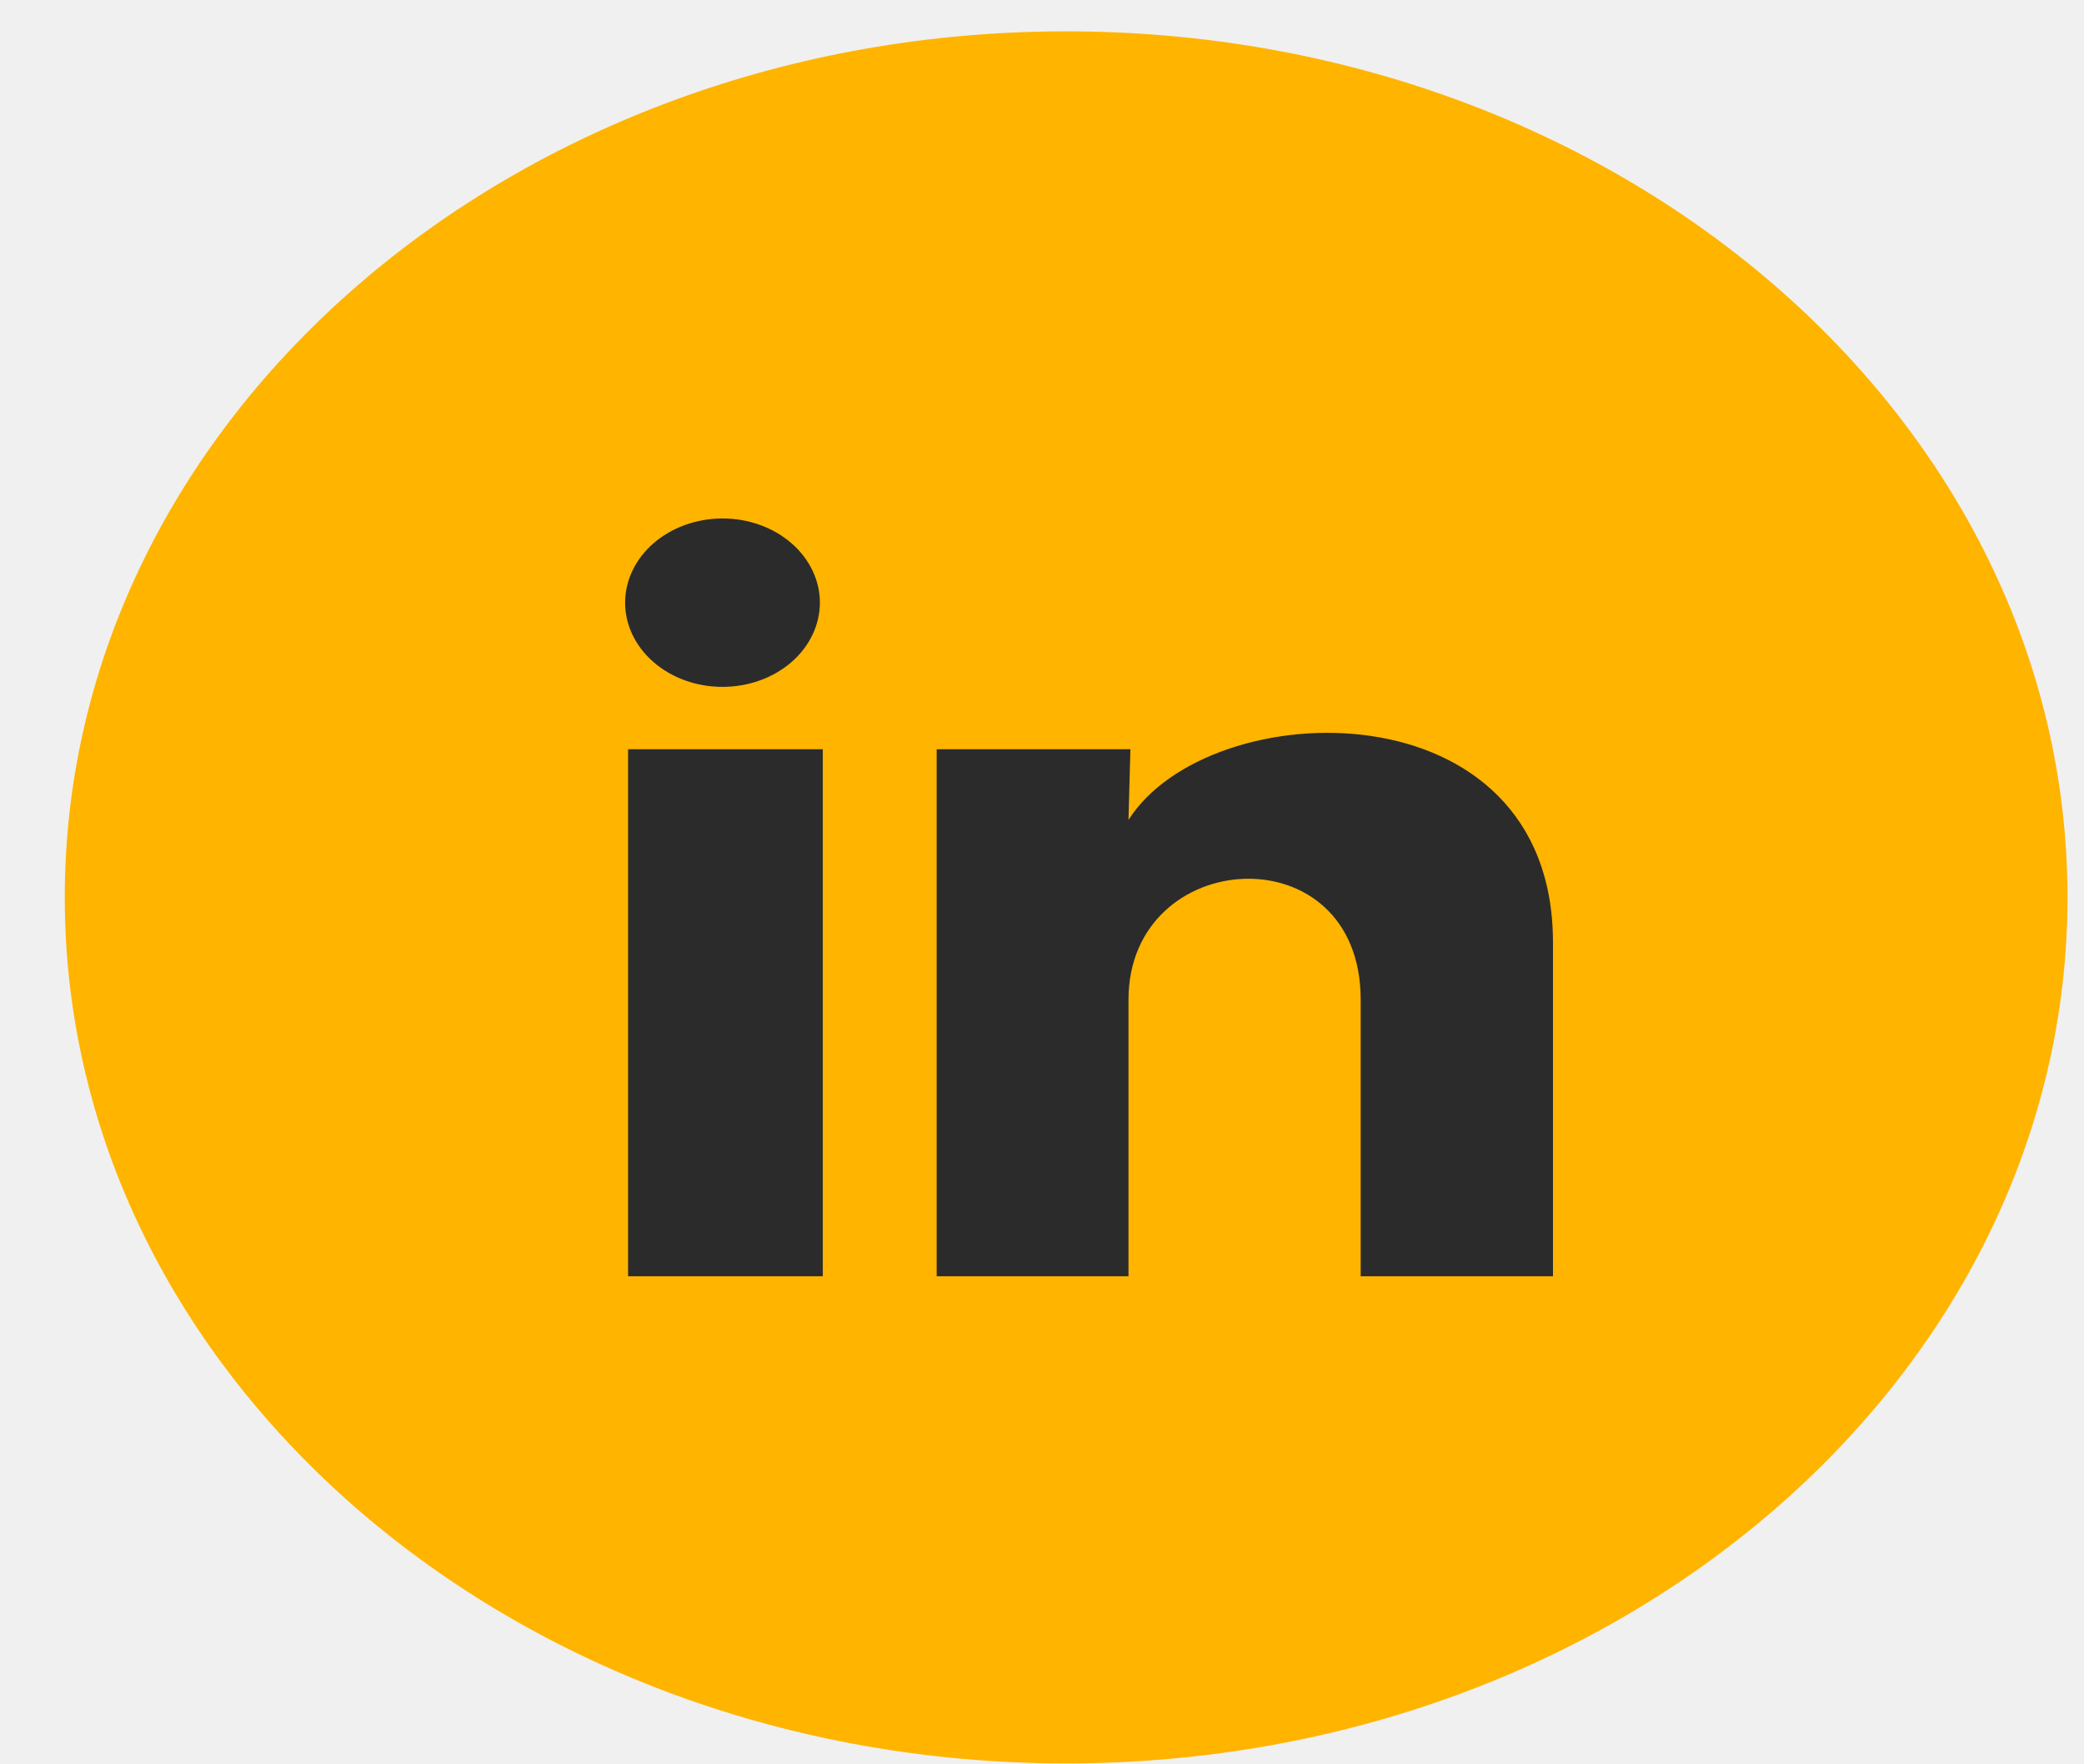
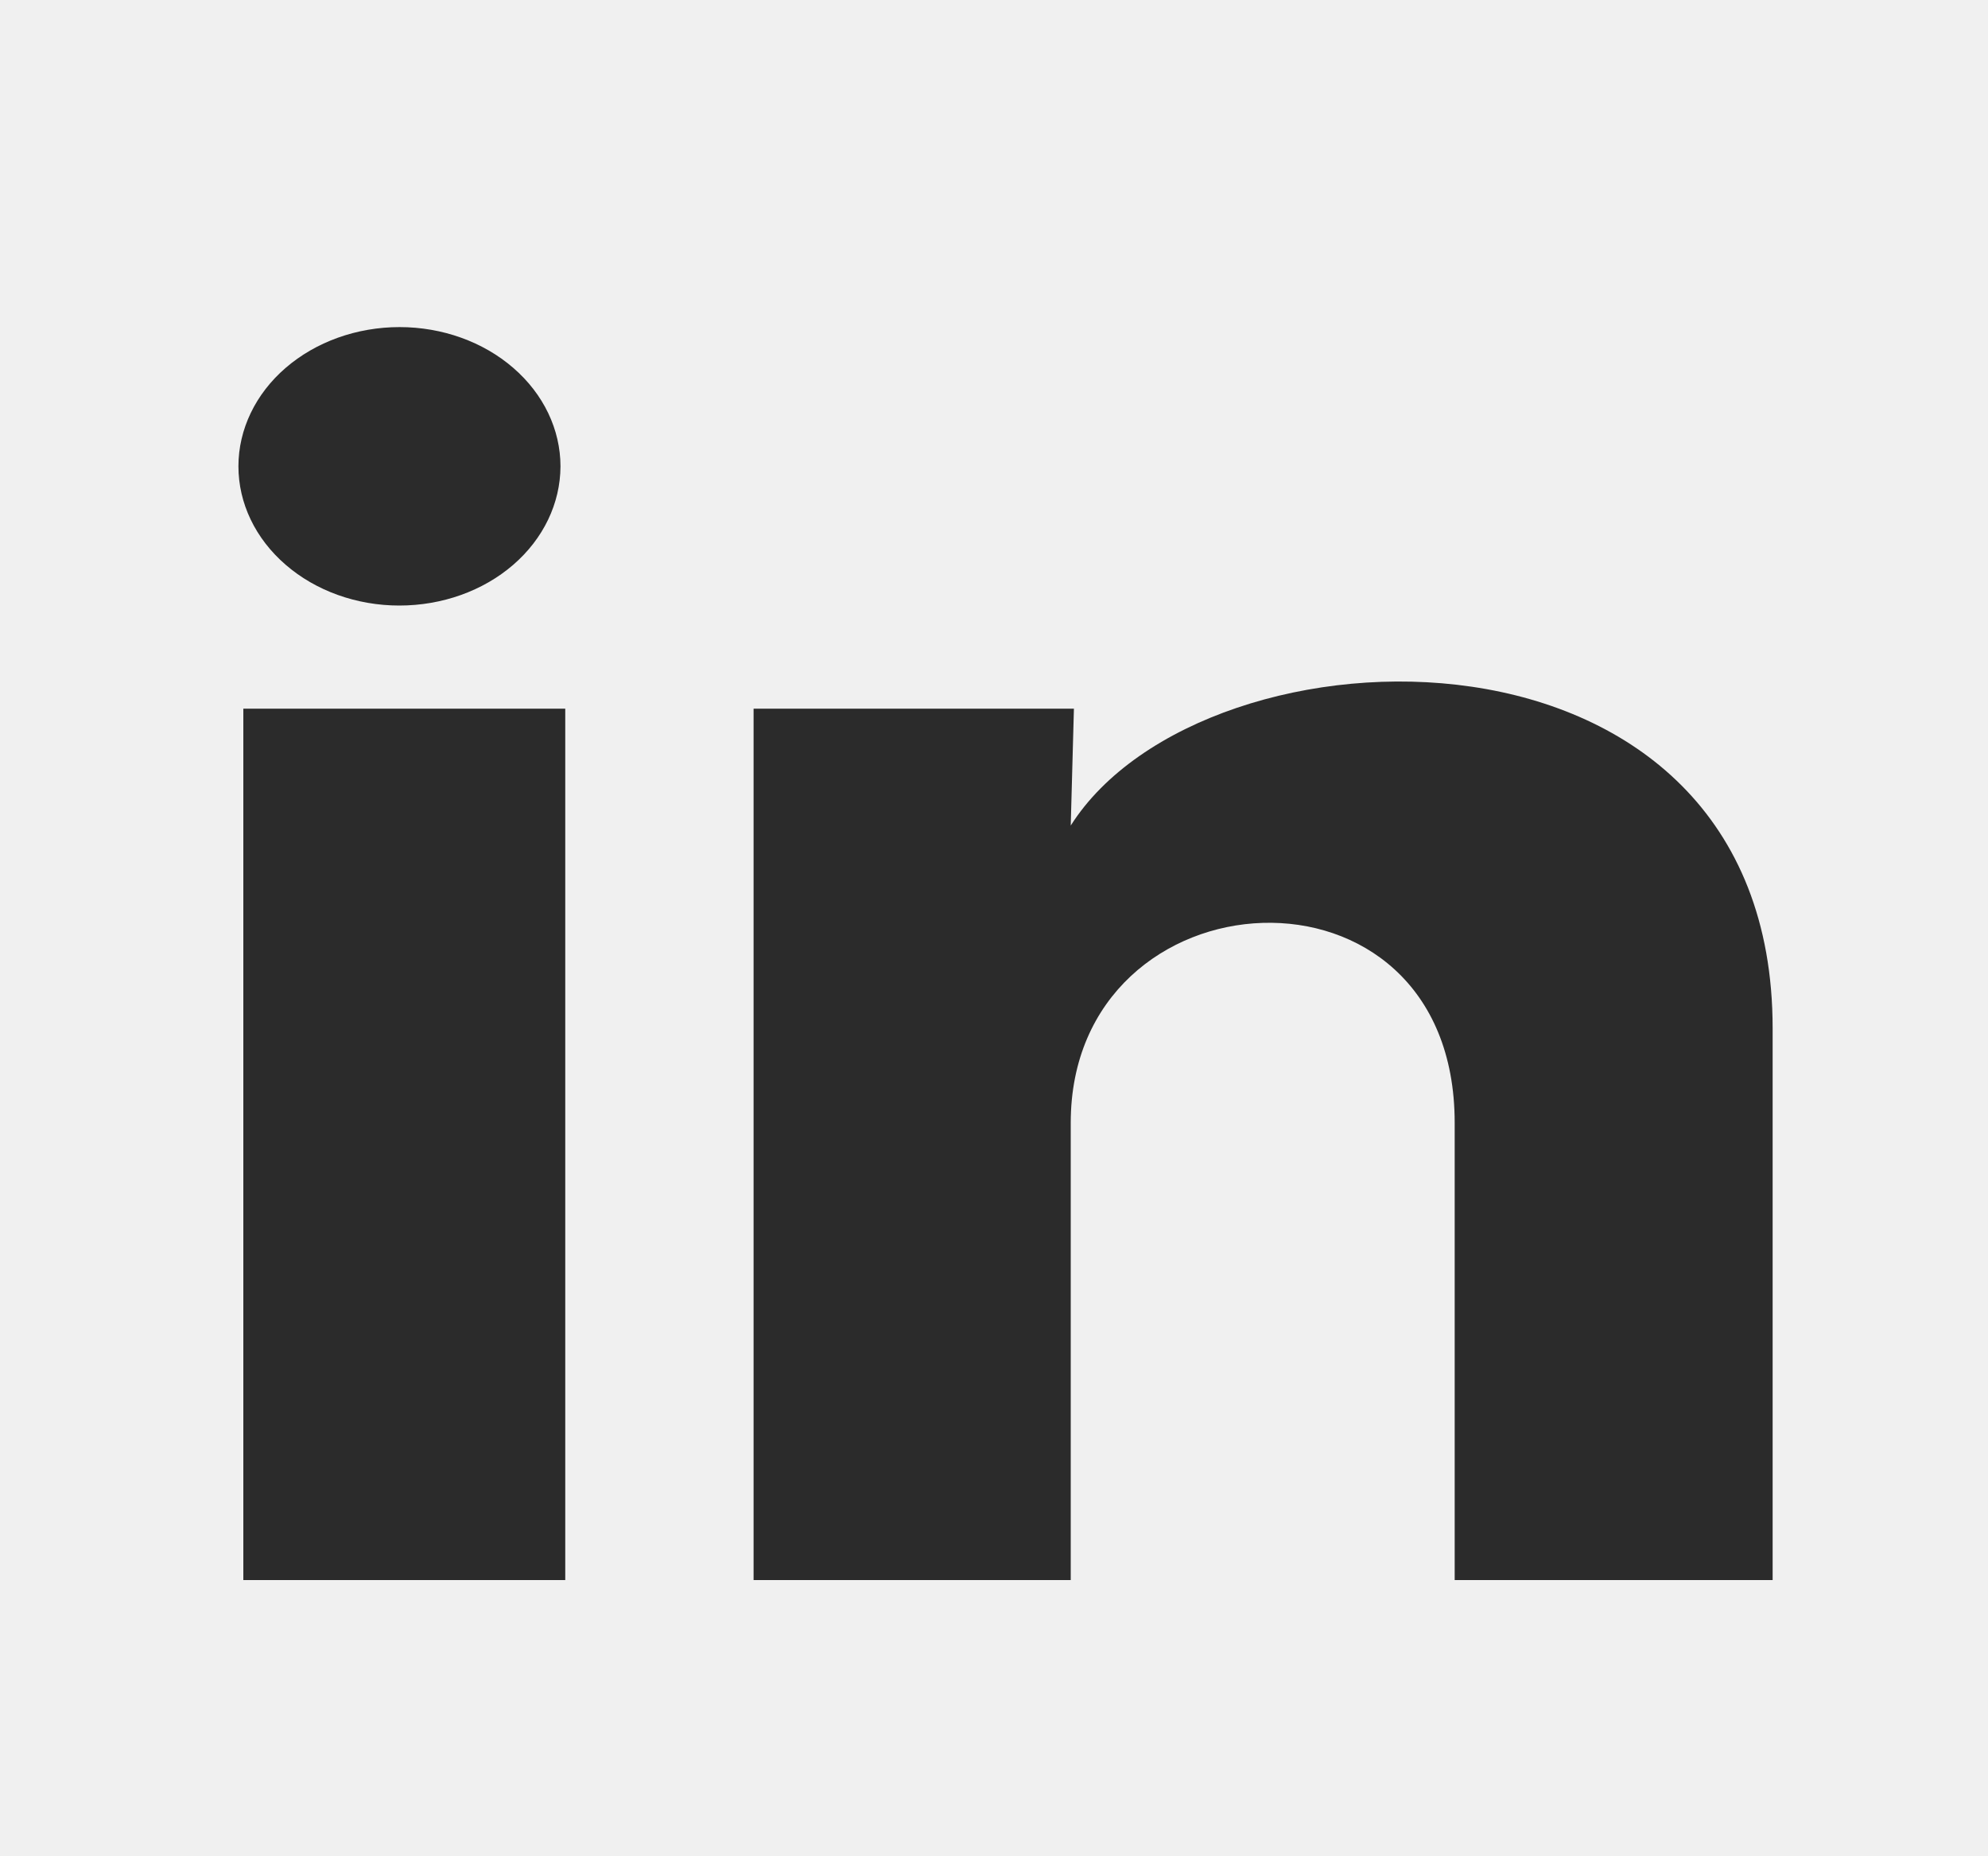
- <svg xmlns="http://www.w3.org/2000/svg" width="26" height="22" viewBox="0 0 26 22" fill="none">
-   <ellipse cx="13.301" cy="11.195" rx="12.493" ry="10.804" fill="#FFB400" />
-   <g clip-path="url(#clip0_2_468)">
-     <path d="M10.229 7.519C10.228 7.798 10.1 8.065 9.872 8.262C9.644 8.459 9.335 8.569 9.013 8.569C8.691 8.569 8.382 8.458 8.155 8.261C7.927 8.064 7.799 7.797 7.799 7.518C7.799 7.24 7.928 6.972 8.155 6.776C8.383 6.579 8.692 6.468 9.015 6.468C9.337 6.468 9.646 6.579 9.873 6.776C10.101 6.973 10.229 7.241 10.229 7.519ZM10.265 9.347H7.836V15.922H10.265V9.347ZM14.103 9.347H11.686V15.922H14.079V12.472C14.079 10.55 16.976 10.371 16.976 12.472V15.922H19.375V11.758C19.375 8.517 15.087 8.638 14.079 10.229L14.103 9.347Z" fill="#2B2B2B" />
+ <svg xmlns="http://www.w3.org/2000/svg" width="15" height="14" viewBox="0 0 15 14" fill="none">
+   <g clip-path="url(#clip0_2_6926)">
+     <path d="M4.229 3.519C4.228 3.798 4.1 4.065 3.872 4.262C3.644 4.459 3.335 4.569 3.013 4.569C2.691 4.569 2.382 4.458 2.155 4.261C1.927 4.064 1.799 3.797 1.799 3.518C1.799 3.24 1.928 2.972 2.155 2.776C2.383 2.579 2.692 2.468 3.015 2.468C3.337 2.468 3.646 2.579 3.873 2.776C4.101 2.973 4.229 3.241 4.229 3.519ZM4.265 5.347H1.836V11.922H4.265V5.347ZM8.103 5.347H5.686V11.922H8.079V8.472C8.079 6.55 10.976 6.371 10.976 8.472V11.922H13.375V7.758C13.375 4.517 9.087 4.638 8.079 6.229L8.103 5.347Z" fill="#2B2B2B" />
  </g>
  <defs>
-     <clipPath id="clip0_2_468">
-       <rect width="14.575" height="12.605" fill="white" transform="translate(6.01367 4.89307)" />
+     <clipPath id="clip0_2_6926">
+       <rect width="14.575" height="12.605" fill="white" transform="translate(0.0136719 0.893066)" />
    </clipPath>
  </defs>
</svg>
